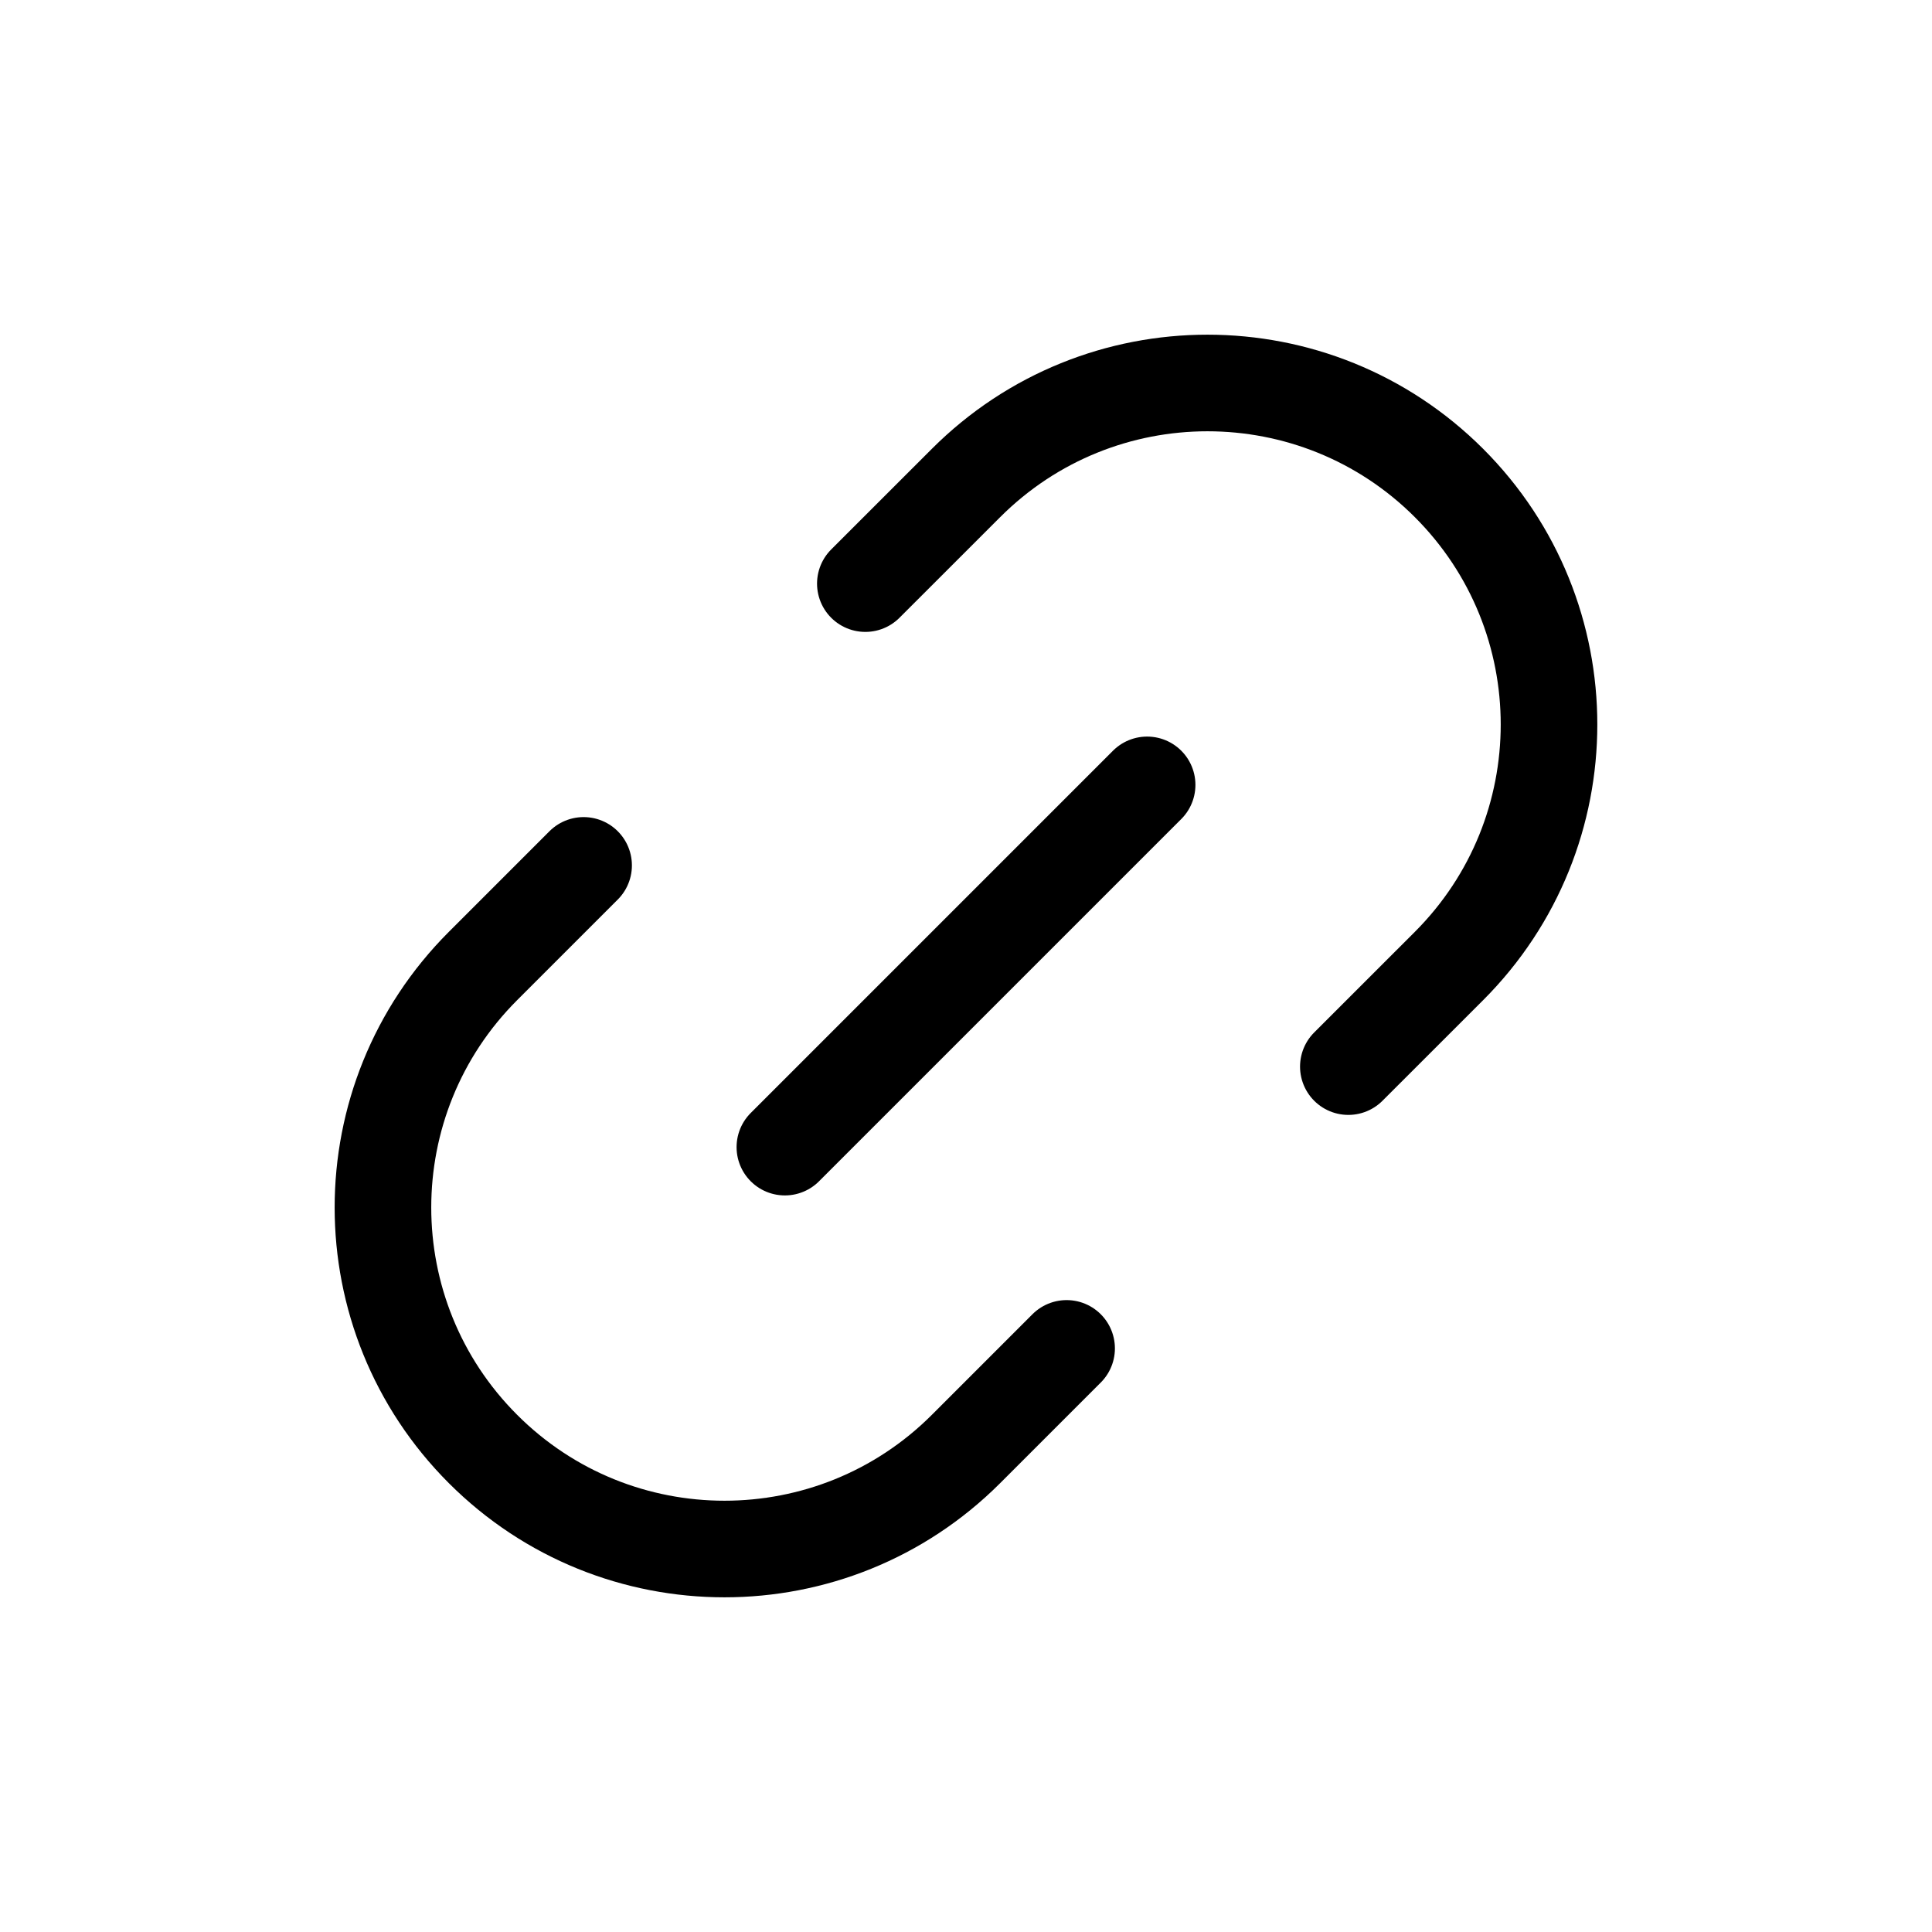
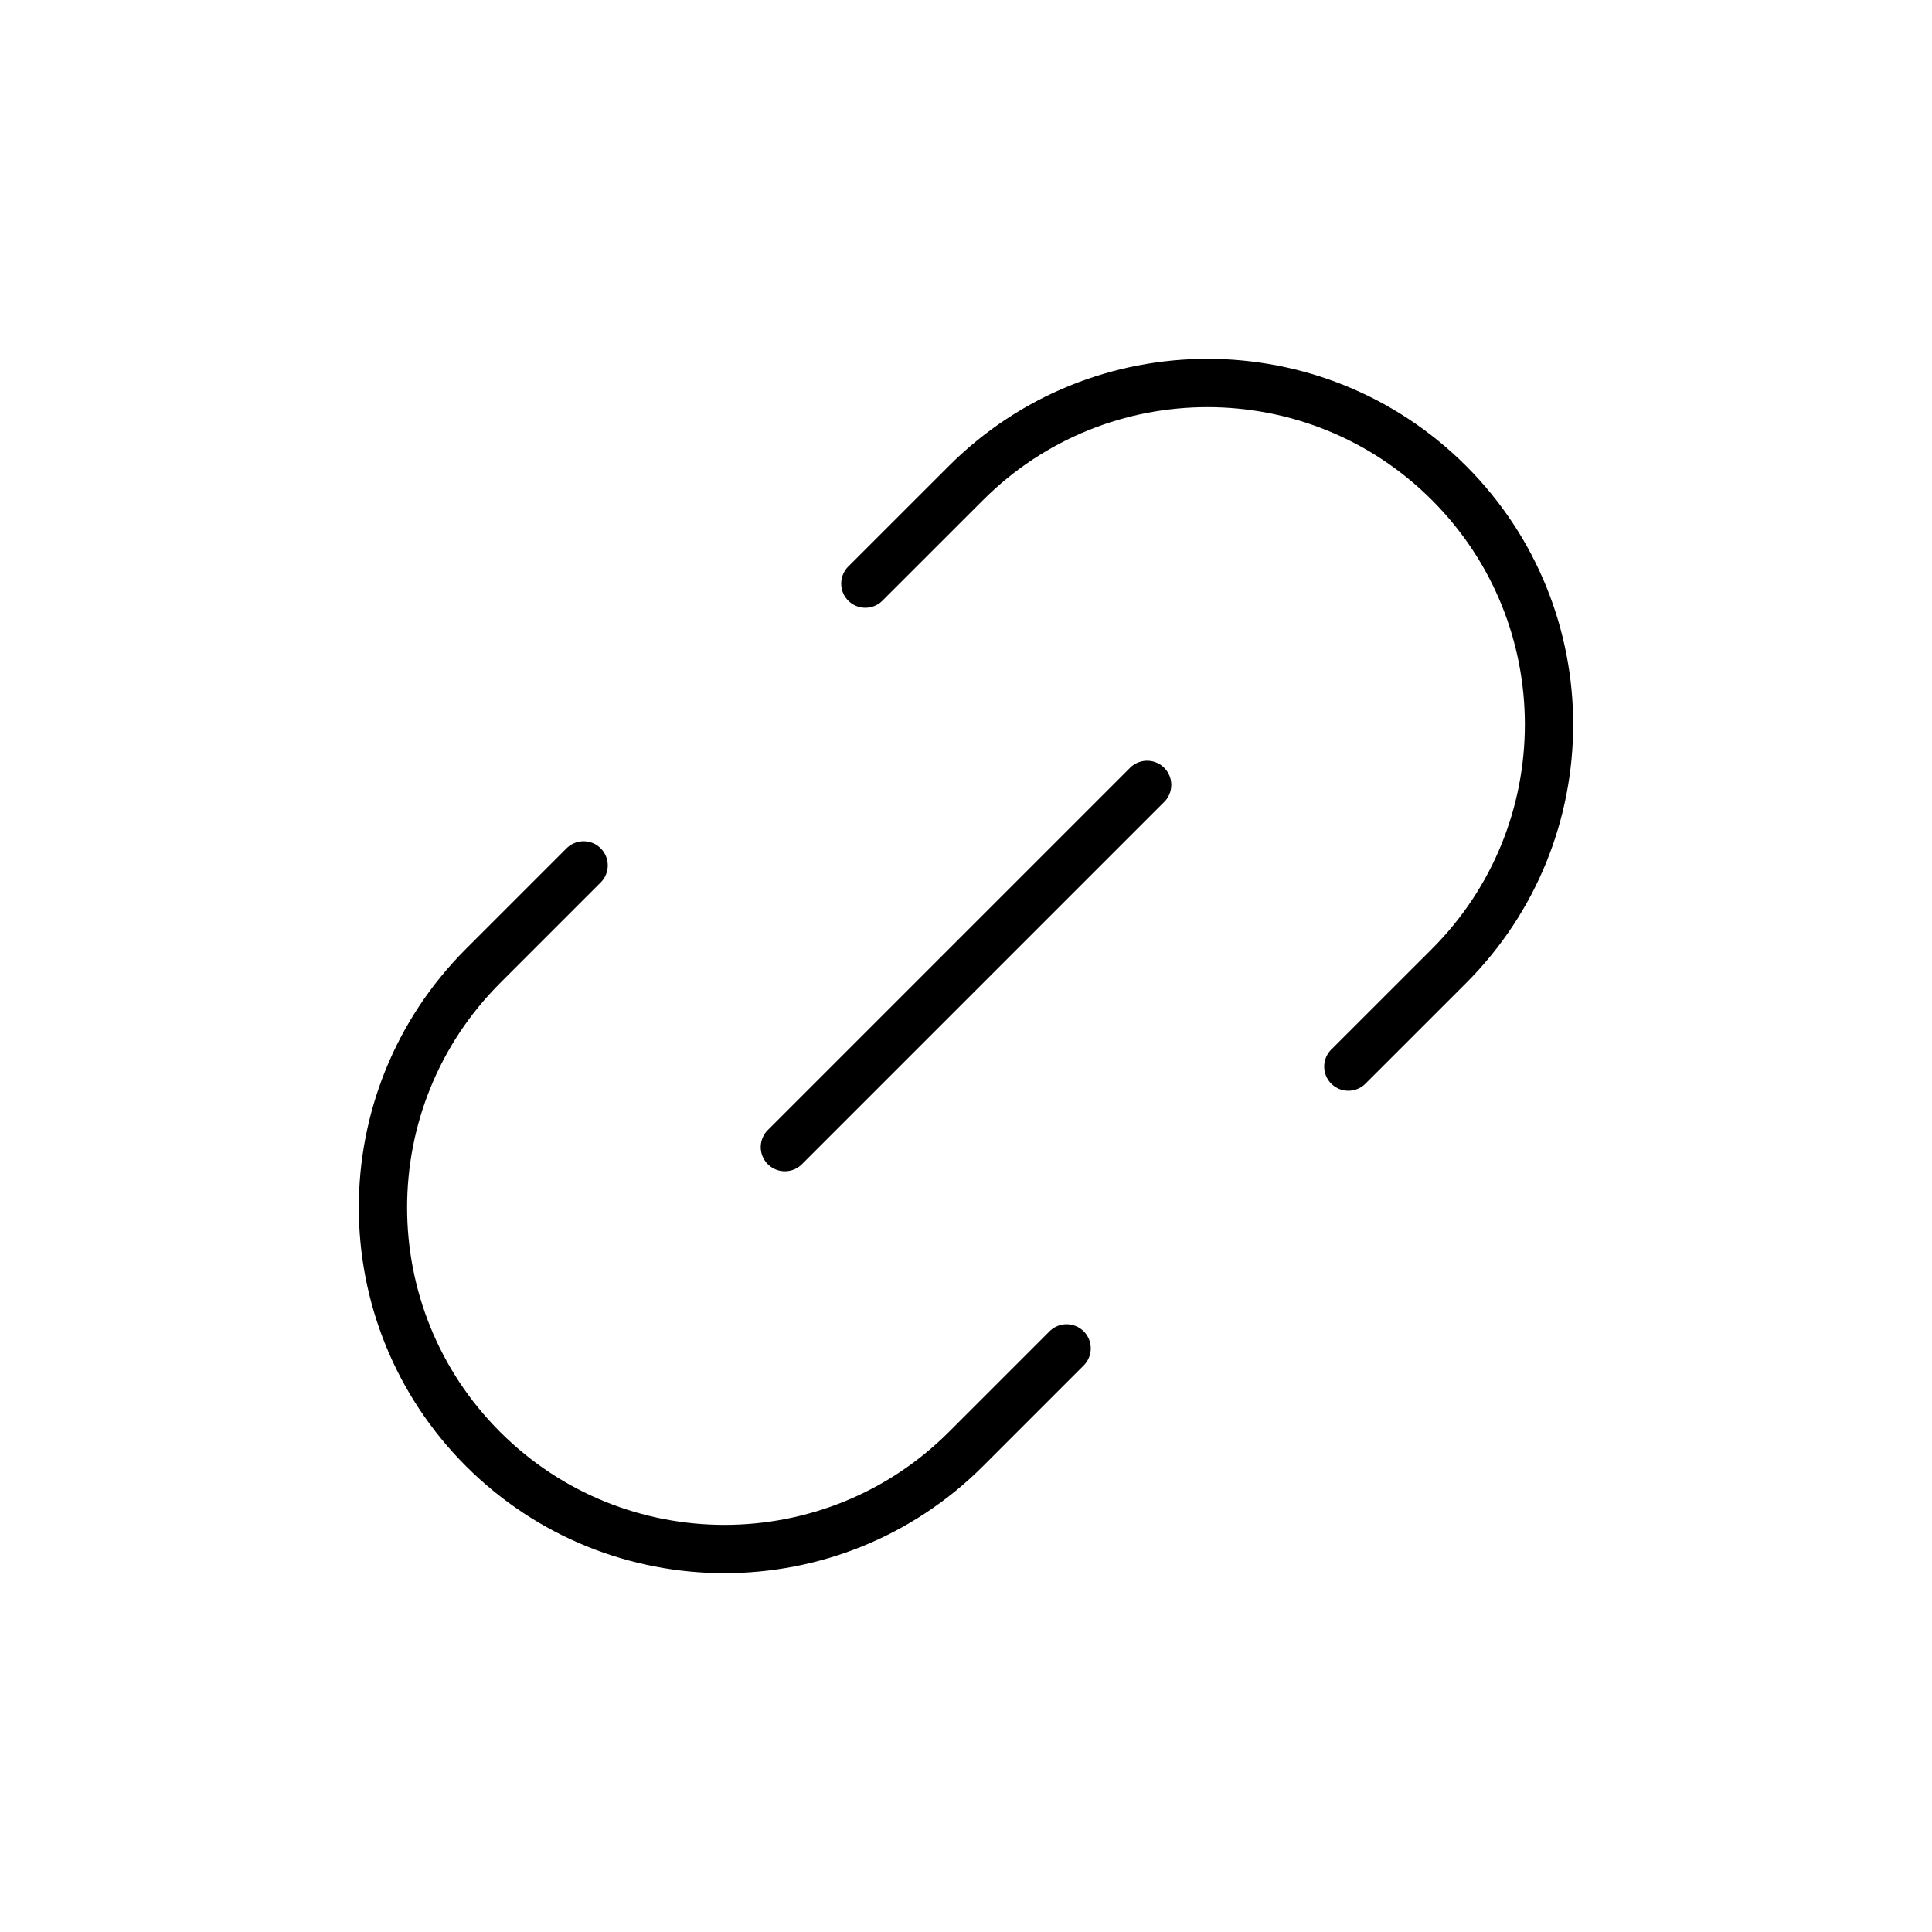
- <svg xmlns="http://www.w3.org/2000/svg" width="40" height="40" viewBox="0 0 40 40" fill="none">
+ <svg xmlns="http://www.w3.org/2000/svg" width="currentWidth" height="currentHeight" viewBox="0 0 40 40" fill="none">
  <g>
-     <path d="M27.916 22.083L30 20C32.761 17.238 32.761 12.761 30 10C27.238 7.239 22.761 7.239 20 10L17.916 12.083" stroke="currentColor" stroke-width="2" stroke-linecap="round" stroke-linejoin="round" />
-     <path d="M12.083 17.917L10 20C7.238 22.762 7.238 27.238 10 30C12.761 32.761 17.238 32.761 20 30L22.083 27.917" stroke="currentColor" stroke-width="2" stroke-linecap="round" stroke-linejoin="round" />
-     <path d="M23.75 16.25L16.25 23.75" stroke="currentColor" stroke-width="2" stroke-linecap="round" stroke-linejoin="round" />
+     <path d="M27.916 22.083L30 20C32.761 17.238 32.761 12.761 30 10C27.238 7.239 22.761 7.239 20 10L17.916 12.083" stroke="currentColor" stroke-width="currentStroke" stroke-linecap="round" stroke-linejoin="round" />
+     <path d="M12.083 17.917L10 20C7.238 22.762 7.238 27.238 10 30C12.761 32.761 17.238 32.761 20 30L22.083 27.917" stroke="currentColor" stroke-width="currentStroke" stroke-linecap="round" stroke-linejoin="round" />
+     <path d="M23.75 16.25L16.25 23.75" stroke="currentColor" stroke-width="currentStroke" stroke-linecap="round" stroke-linejoin="round" />
  </g>
</svg>
